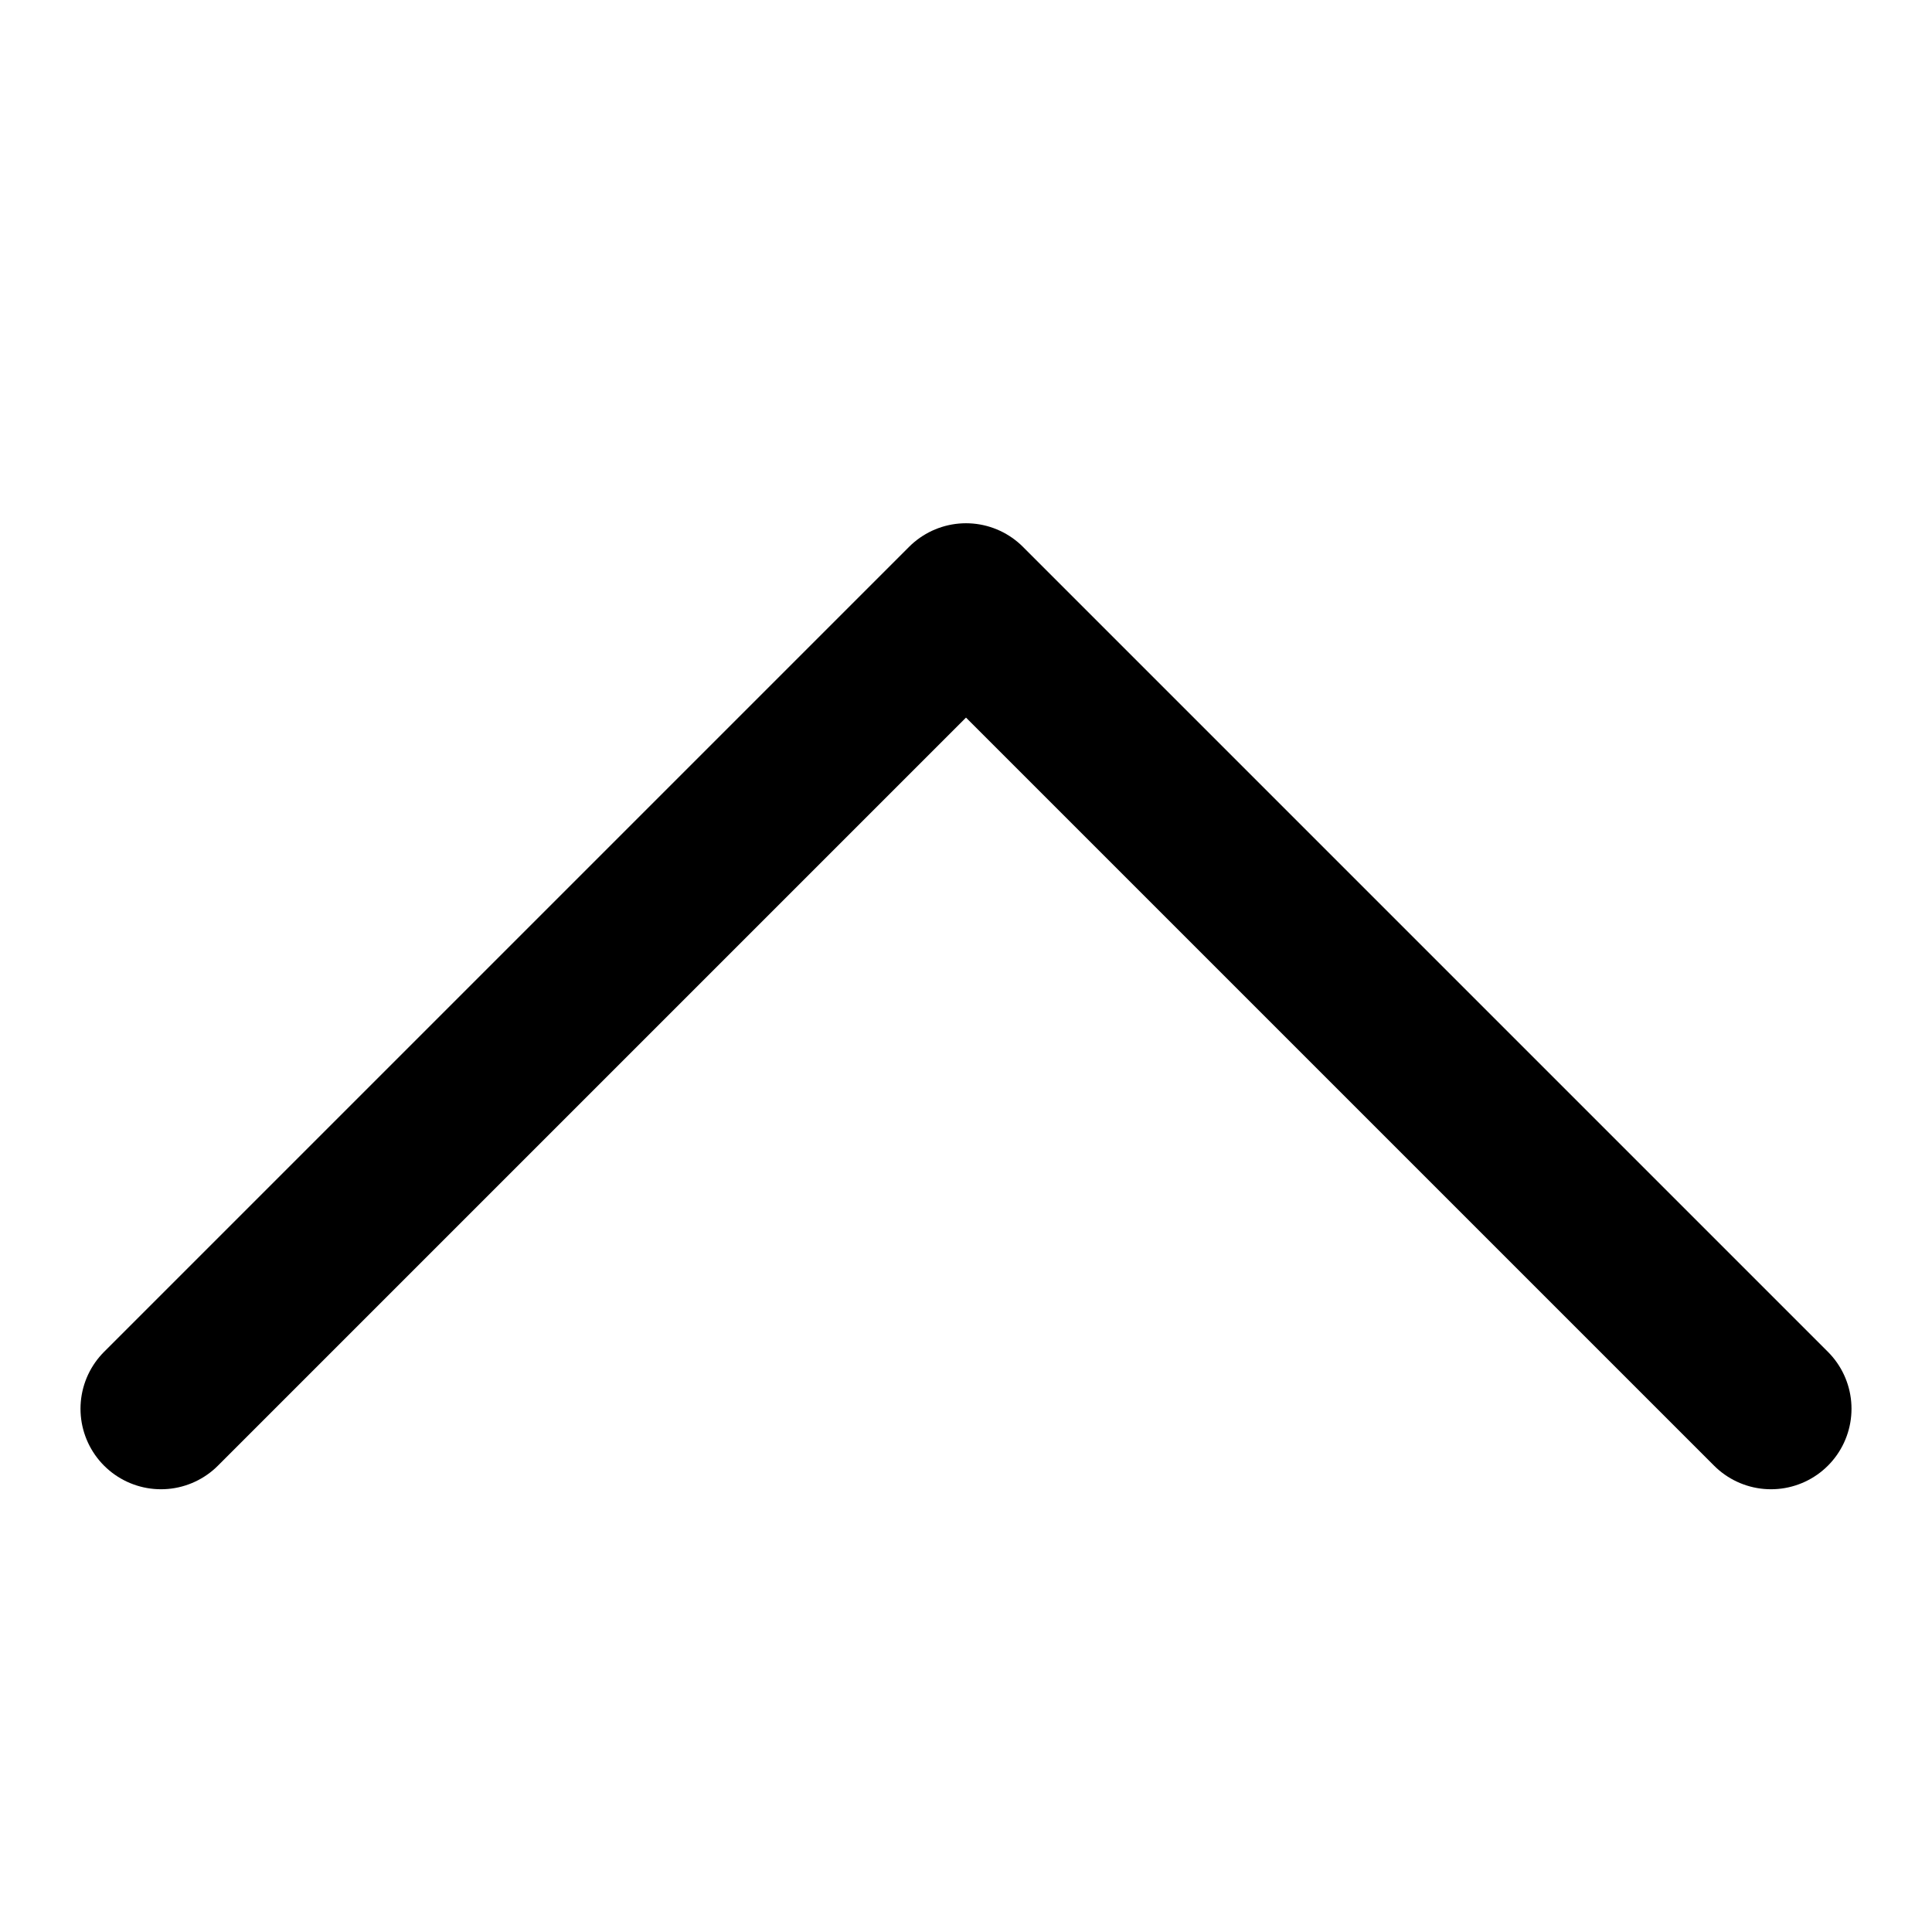
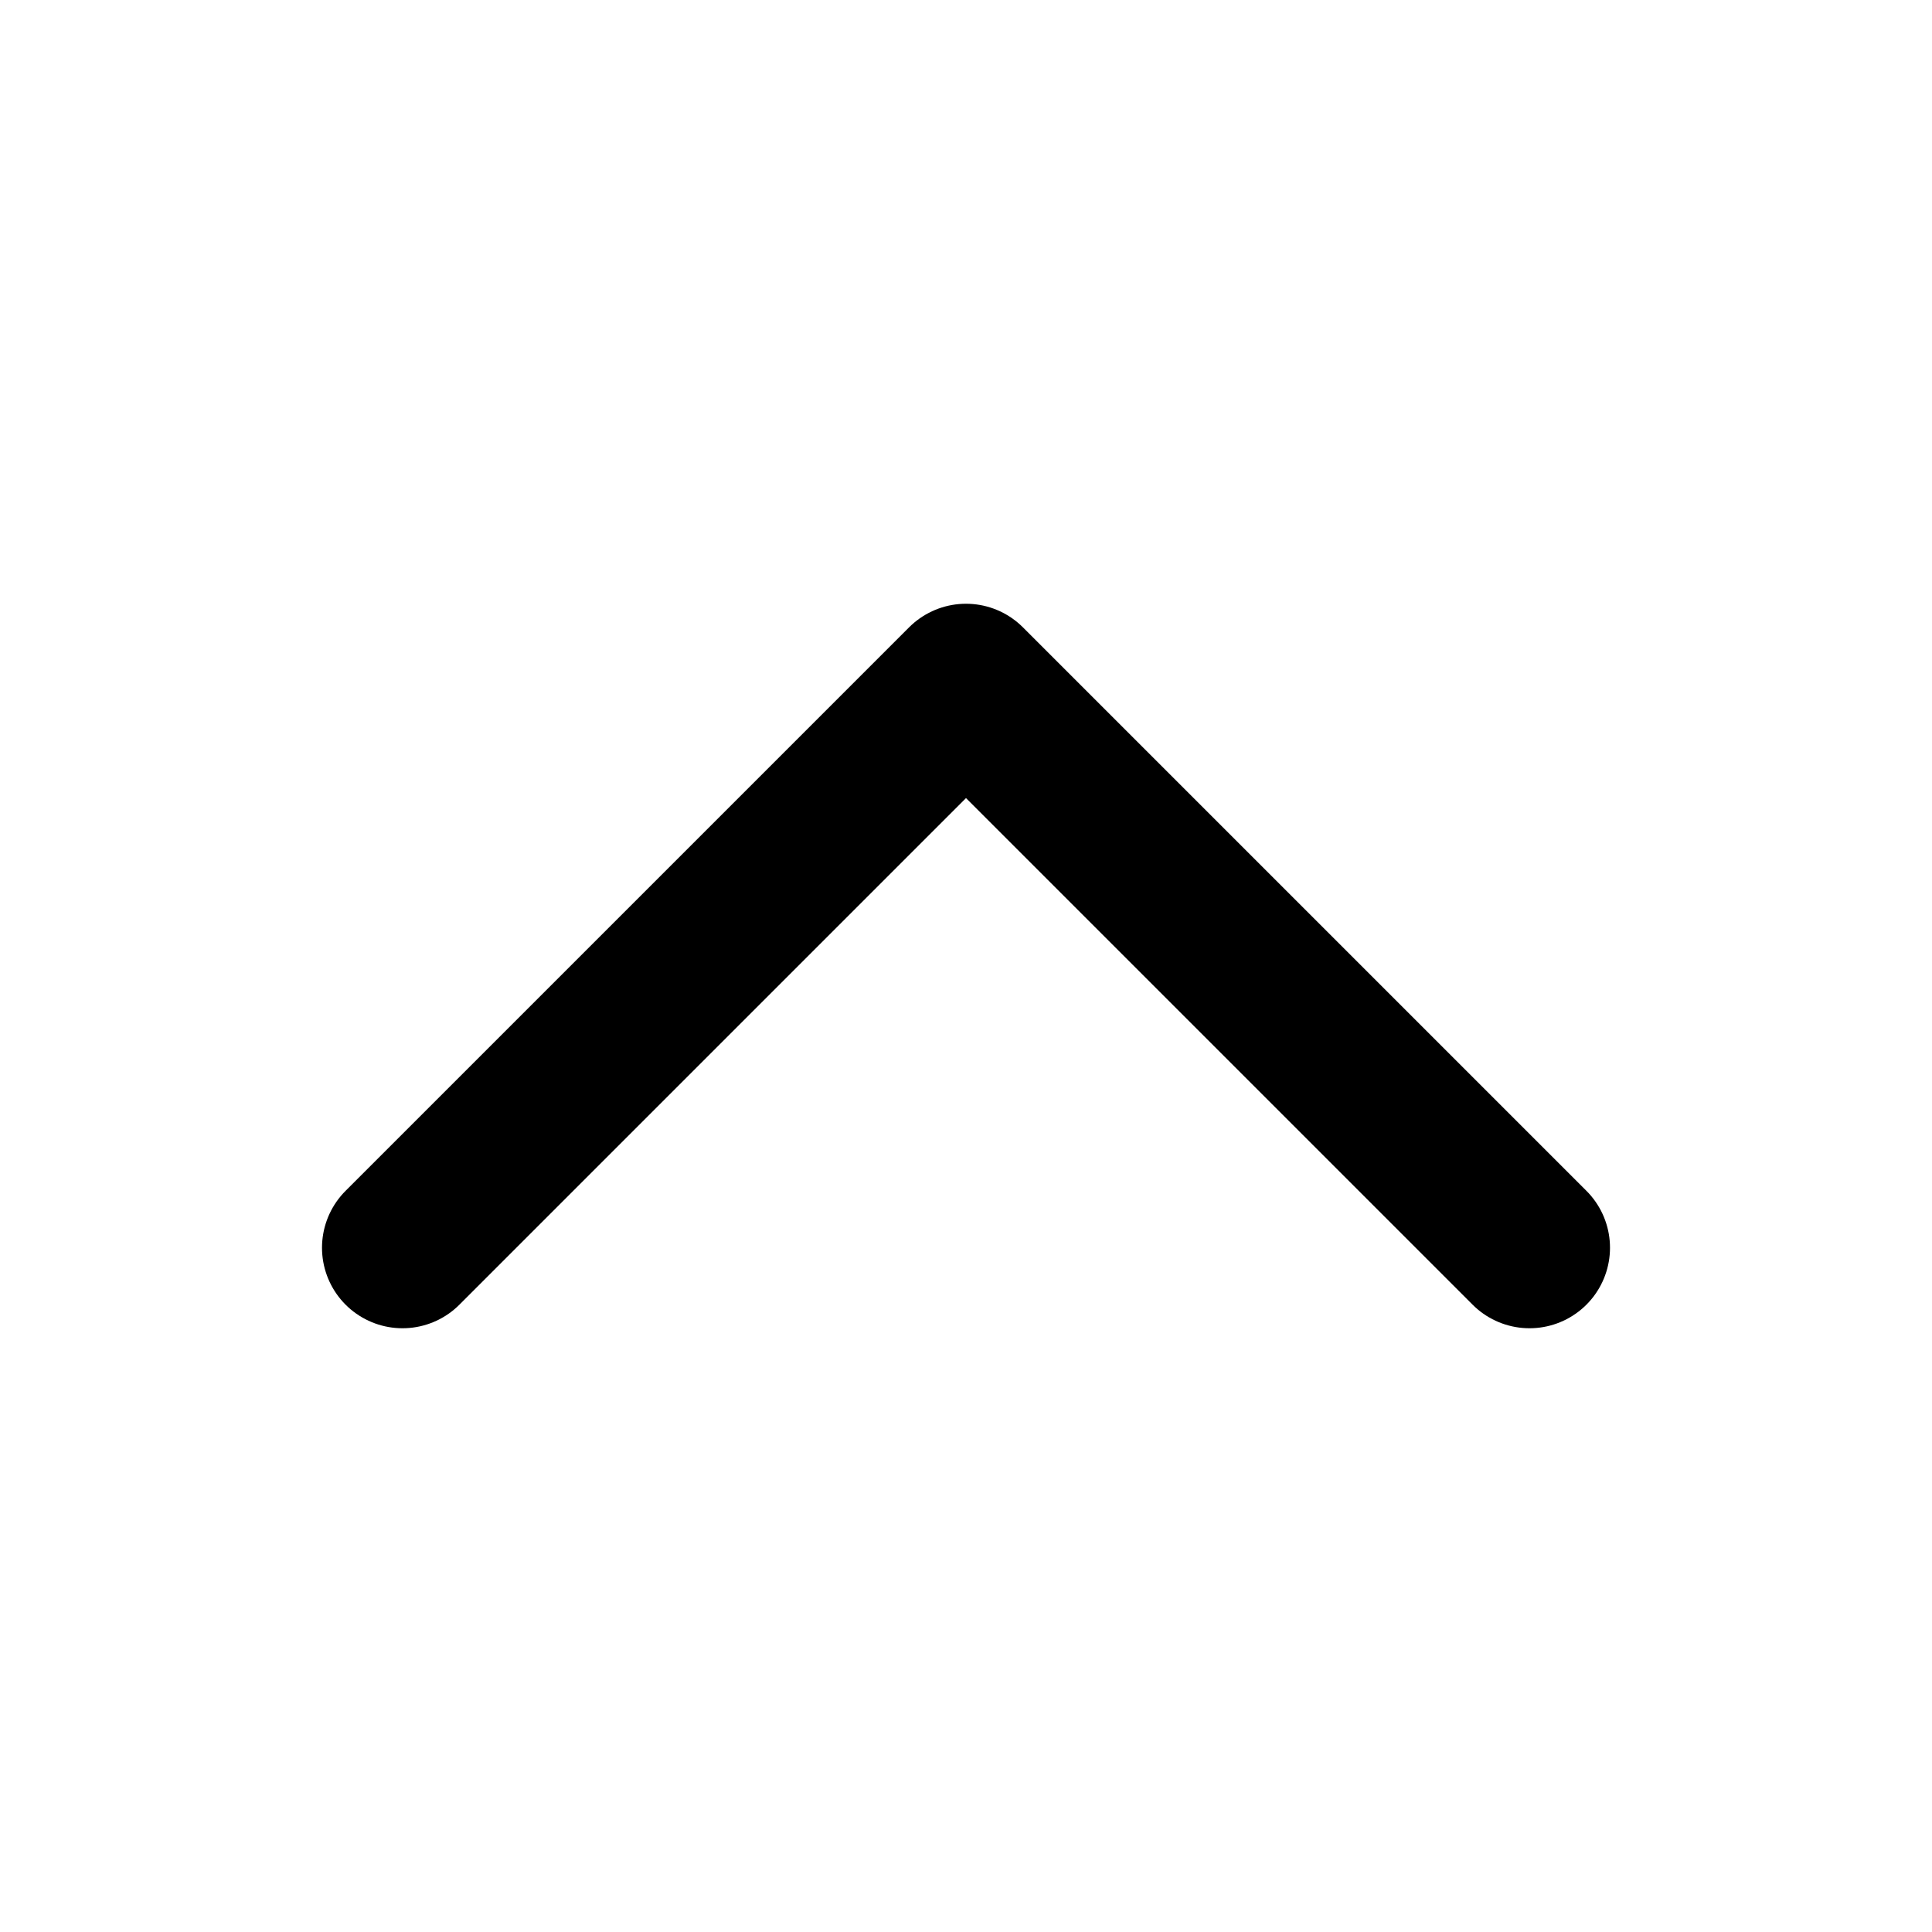
<svg xmlns="http://www.w3.org/2000/svg" viewBox="0 0 24 24" fill-rule="evenodd" clip-rule="evenodd" stroke-linecap="round" stroke-linejoin="round" stroke-miterlimit="1.5">
-   <path d="M2 17.5l10-10 10 10" fill="none" stroke="#000" stroke-width="2" />
+   <path d="M5 15.5l7-7 7 7" fill="none" stroke="#000" stroke-width="2" />
</svg>
